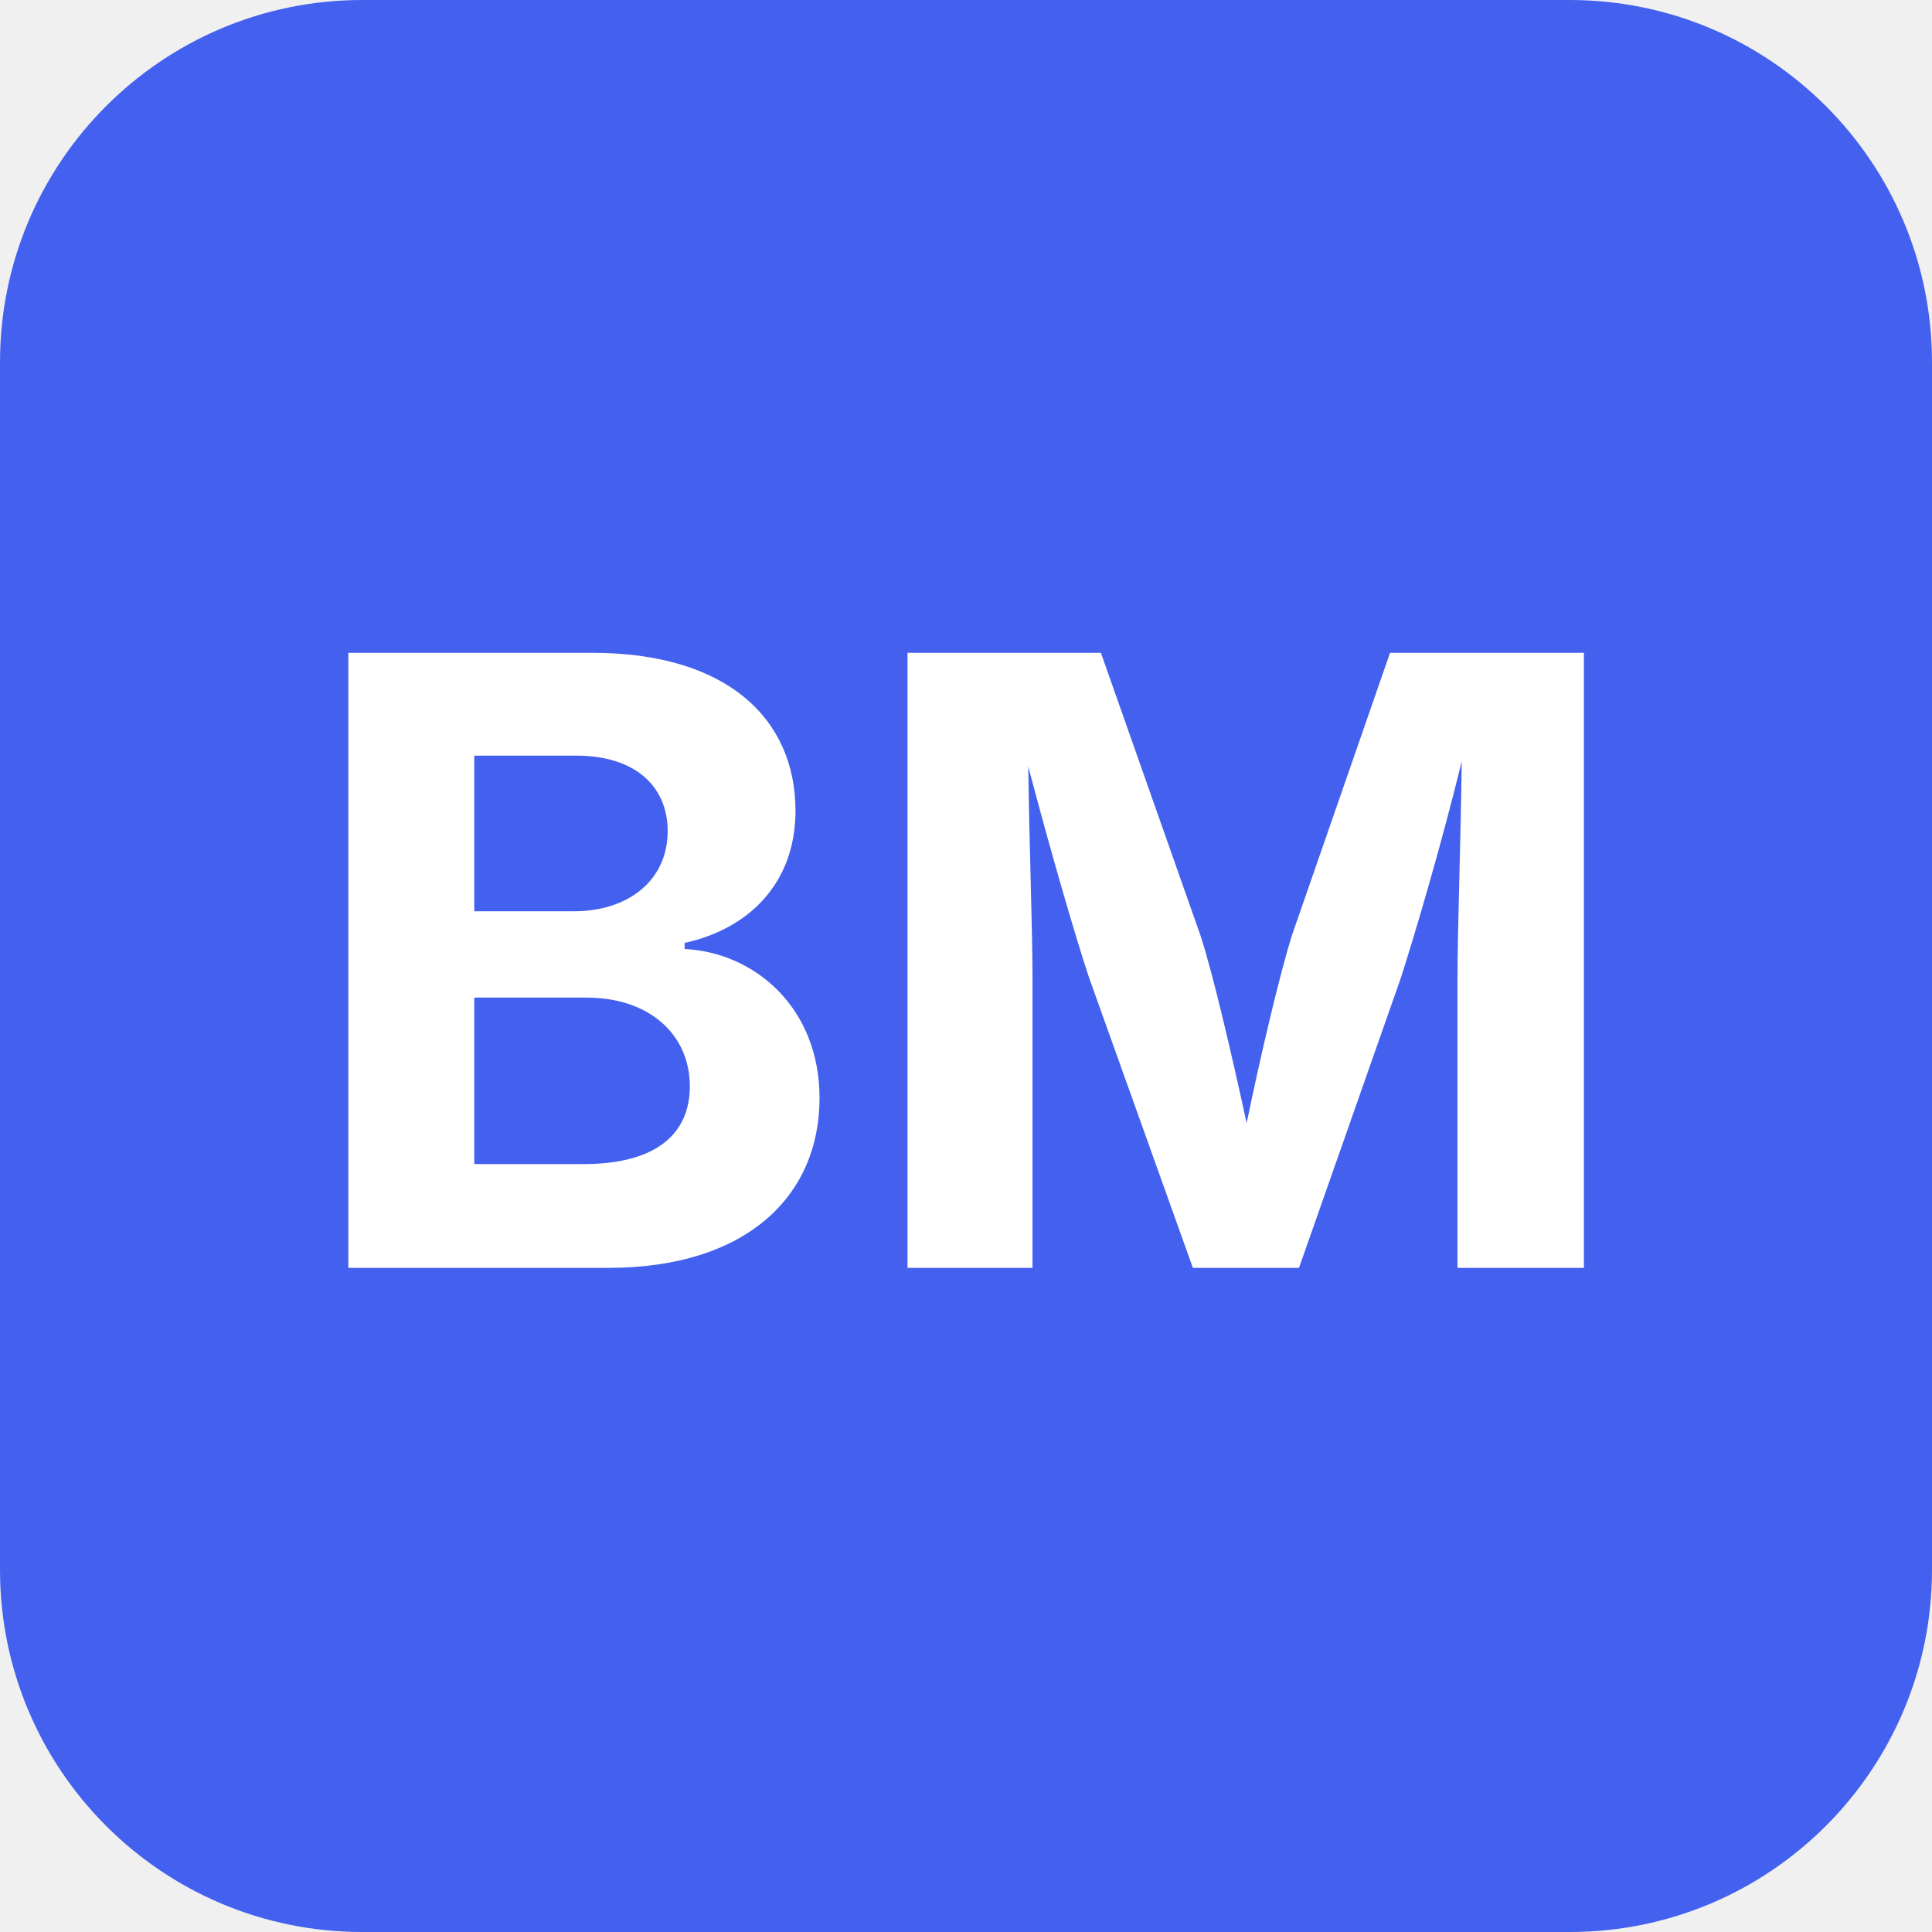
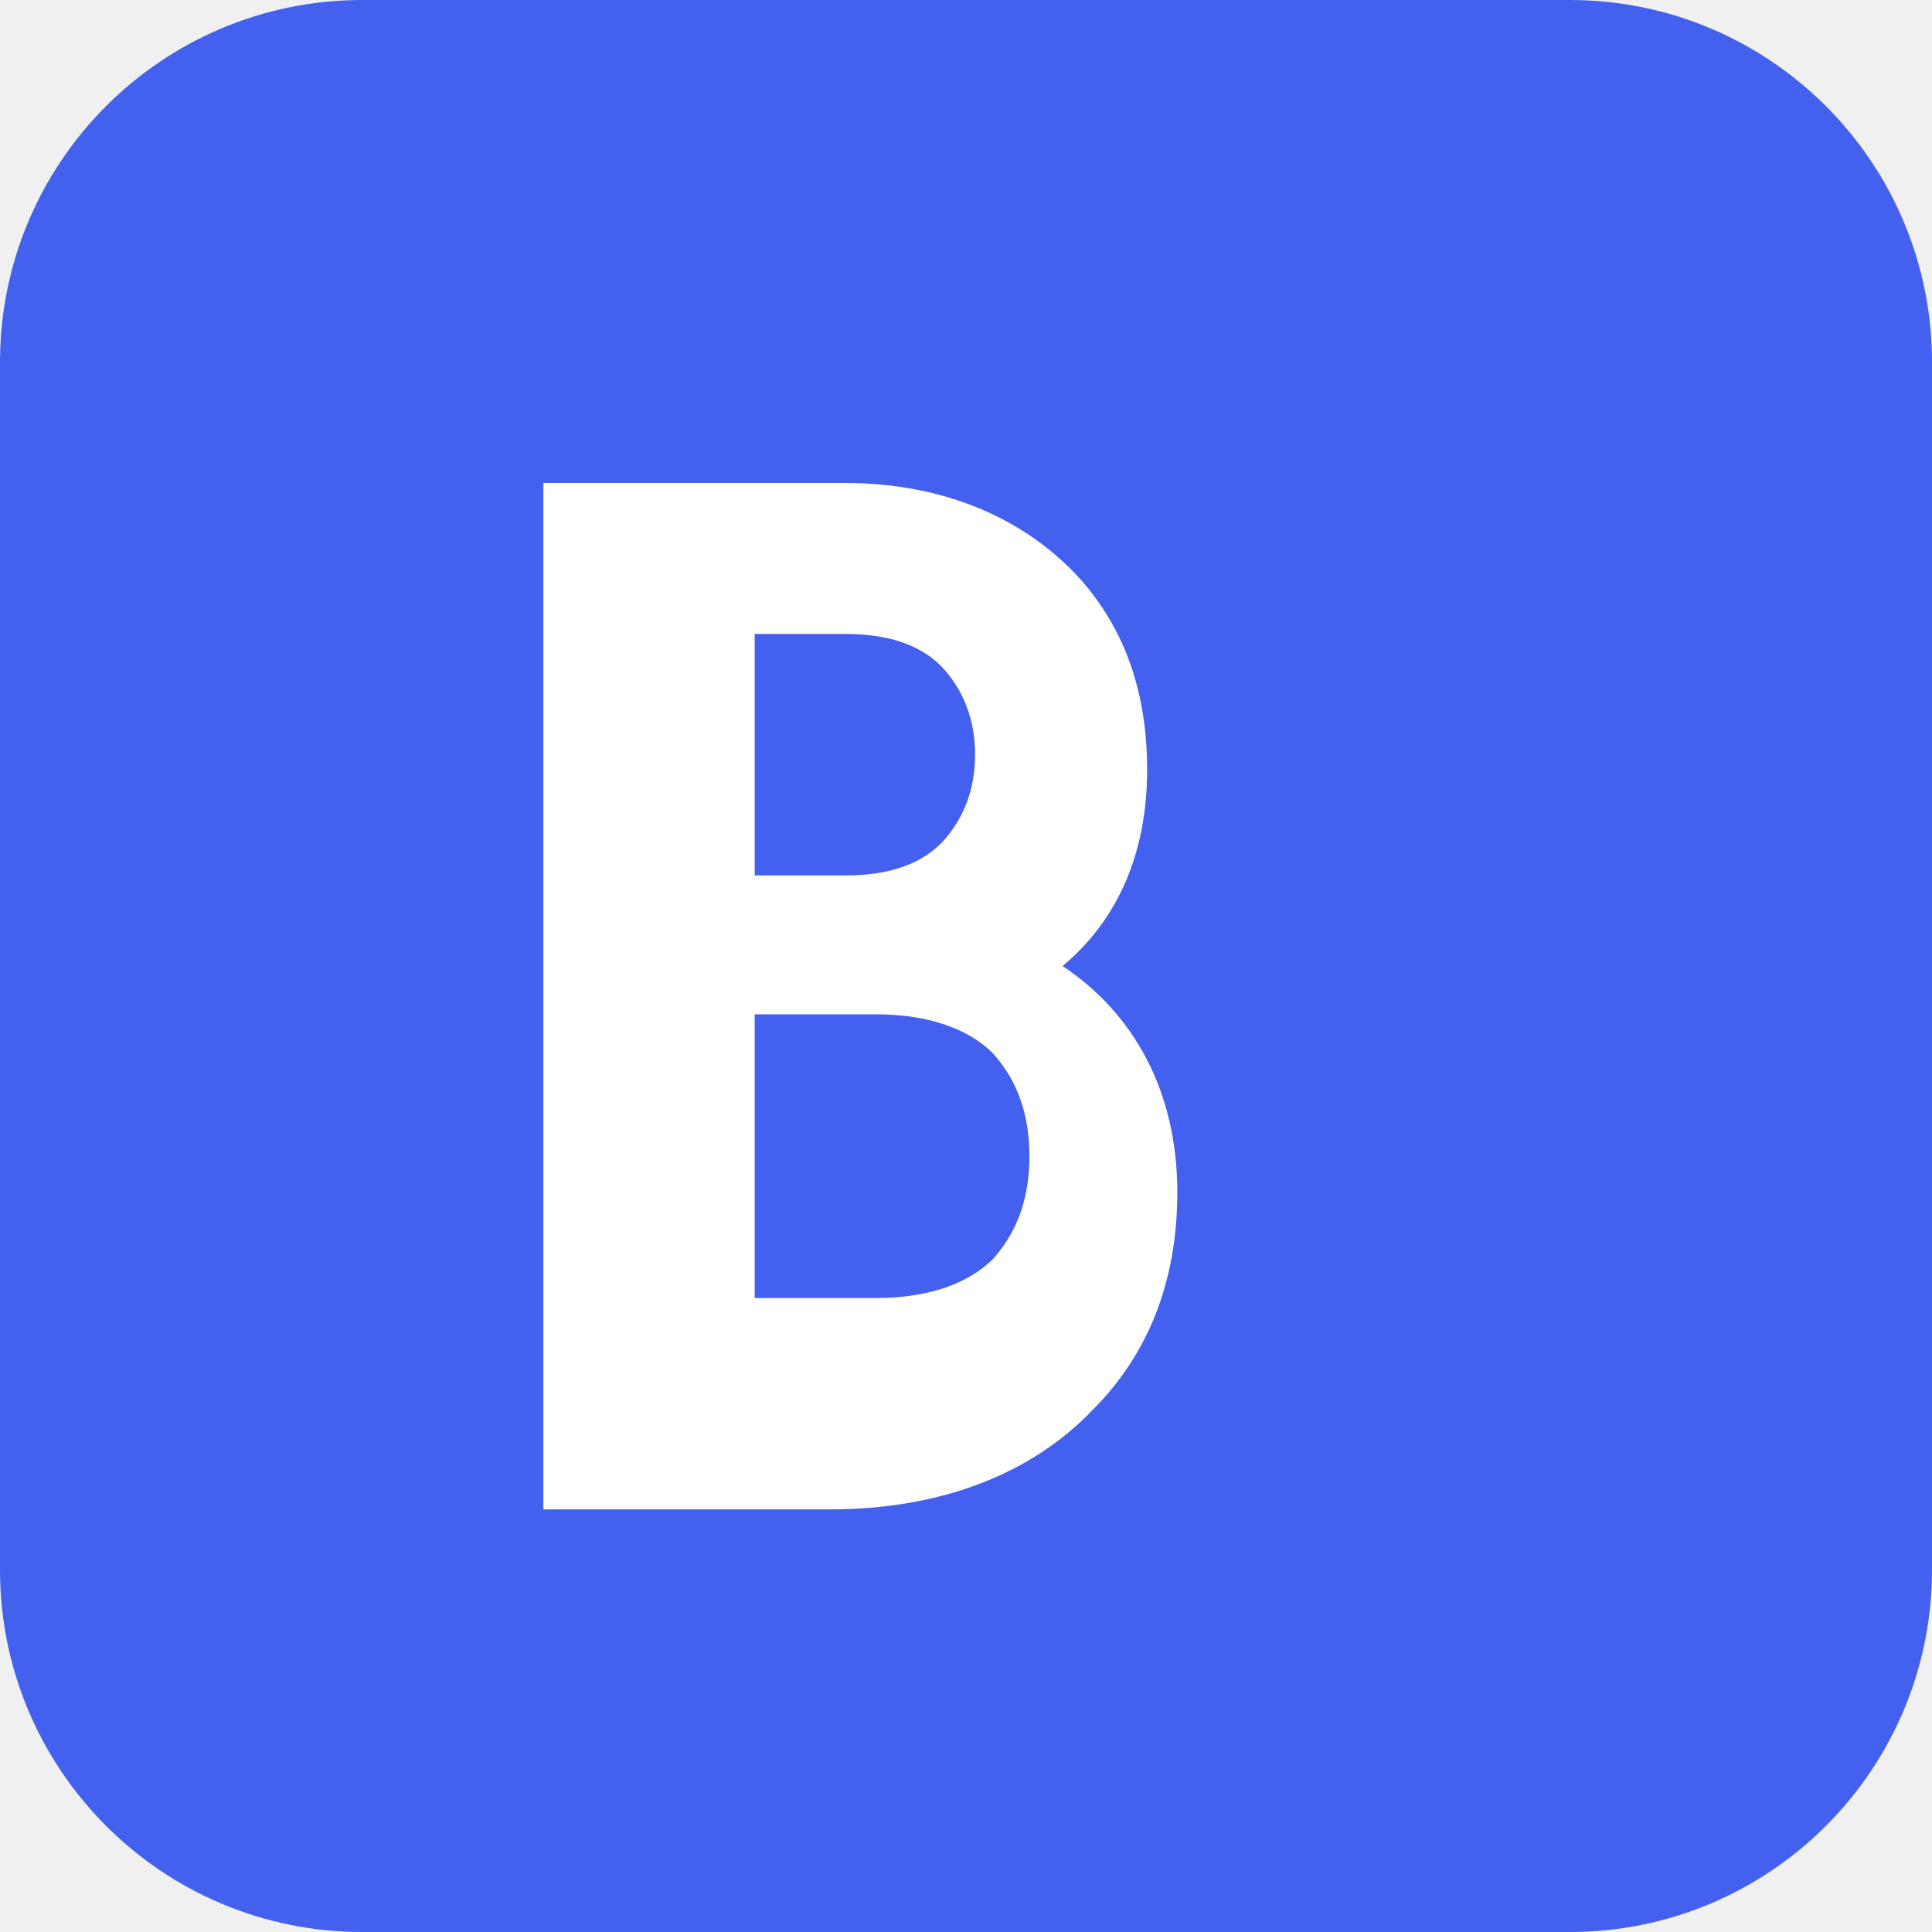
<svg xmlns="http://www.w3.org/2000/svg" viewBox="0 0 64 64">
  <rect width="64" height="64" rx="12" fill="#4361ee" />
-   <text x="32" y="42" font-family="Inter, sans-serif" font-size="28" font-weight="700" fill="#fff" text-anchor="middle">BM</text>
+   <path d="M18 16h10c3.3 0 6 1.2 7.8 3.2 1.5 1.7 2.2 3.8 2.2 6.3 0 2.8-1 5-2.8 6.5 2.4 1.6 3.8 4.2 3.8 7.5 0 3-1 5.4-2.8 7.2C34.2 48.8 31.2 50 27.5 50H18V16zm7 13h3c1.5 0 2.6-.4 3.3-1.2.6-.7 1-1.6 1-2.8s-.4-2.1-1-2.8c-.7-.8-1.8-1.2-3.3-1.2h-3v8zm0 14h4c1.8 0 3.1-.5 3.9-1.3.8-.9 1.2-2 1.2-3.4 0-1.4-.4-2.5-1.2-3.4-.8-.8-2.1-1.3-3.9-1.3h-4v9.4z" fill="#fff" />
</svg>
